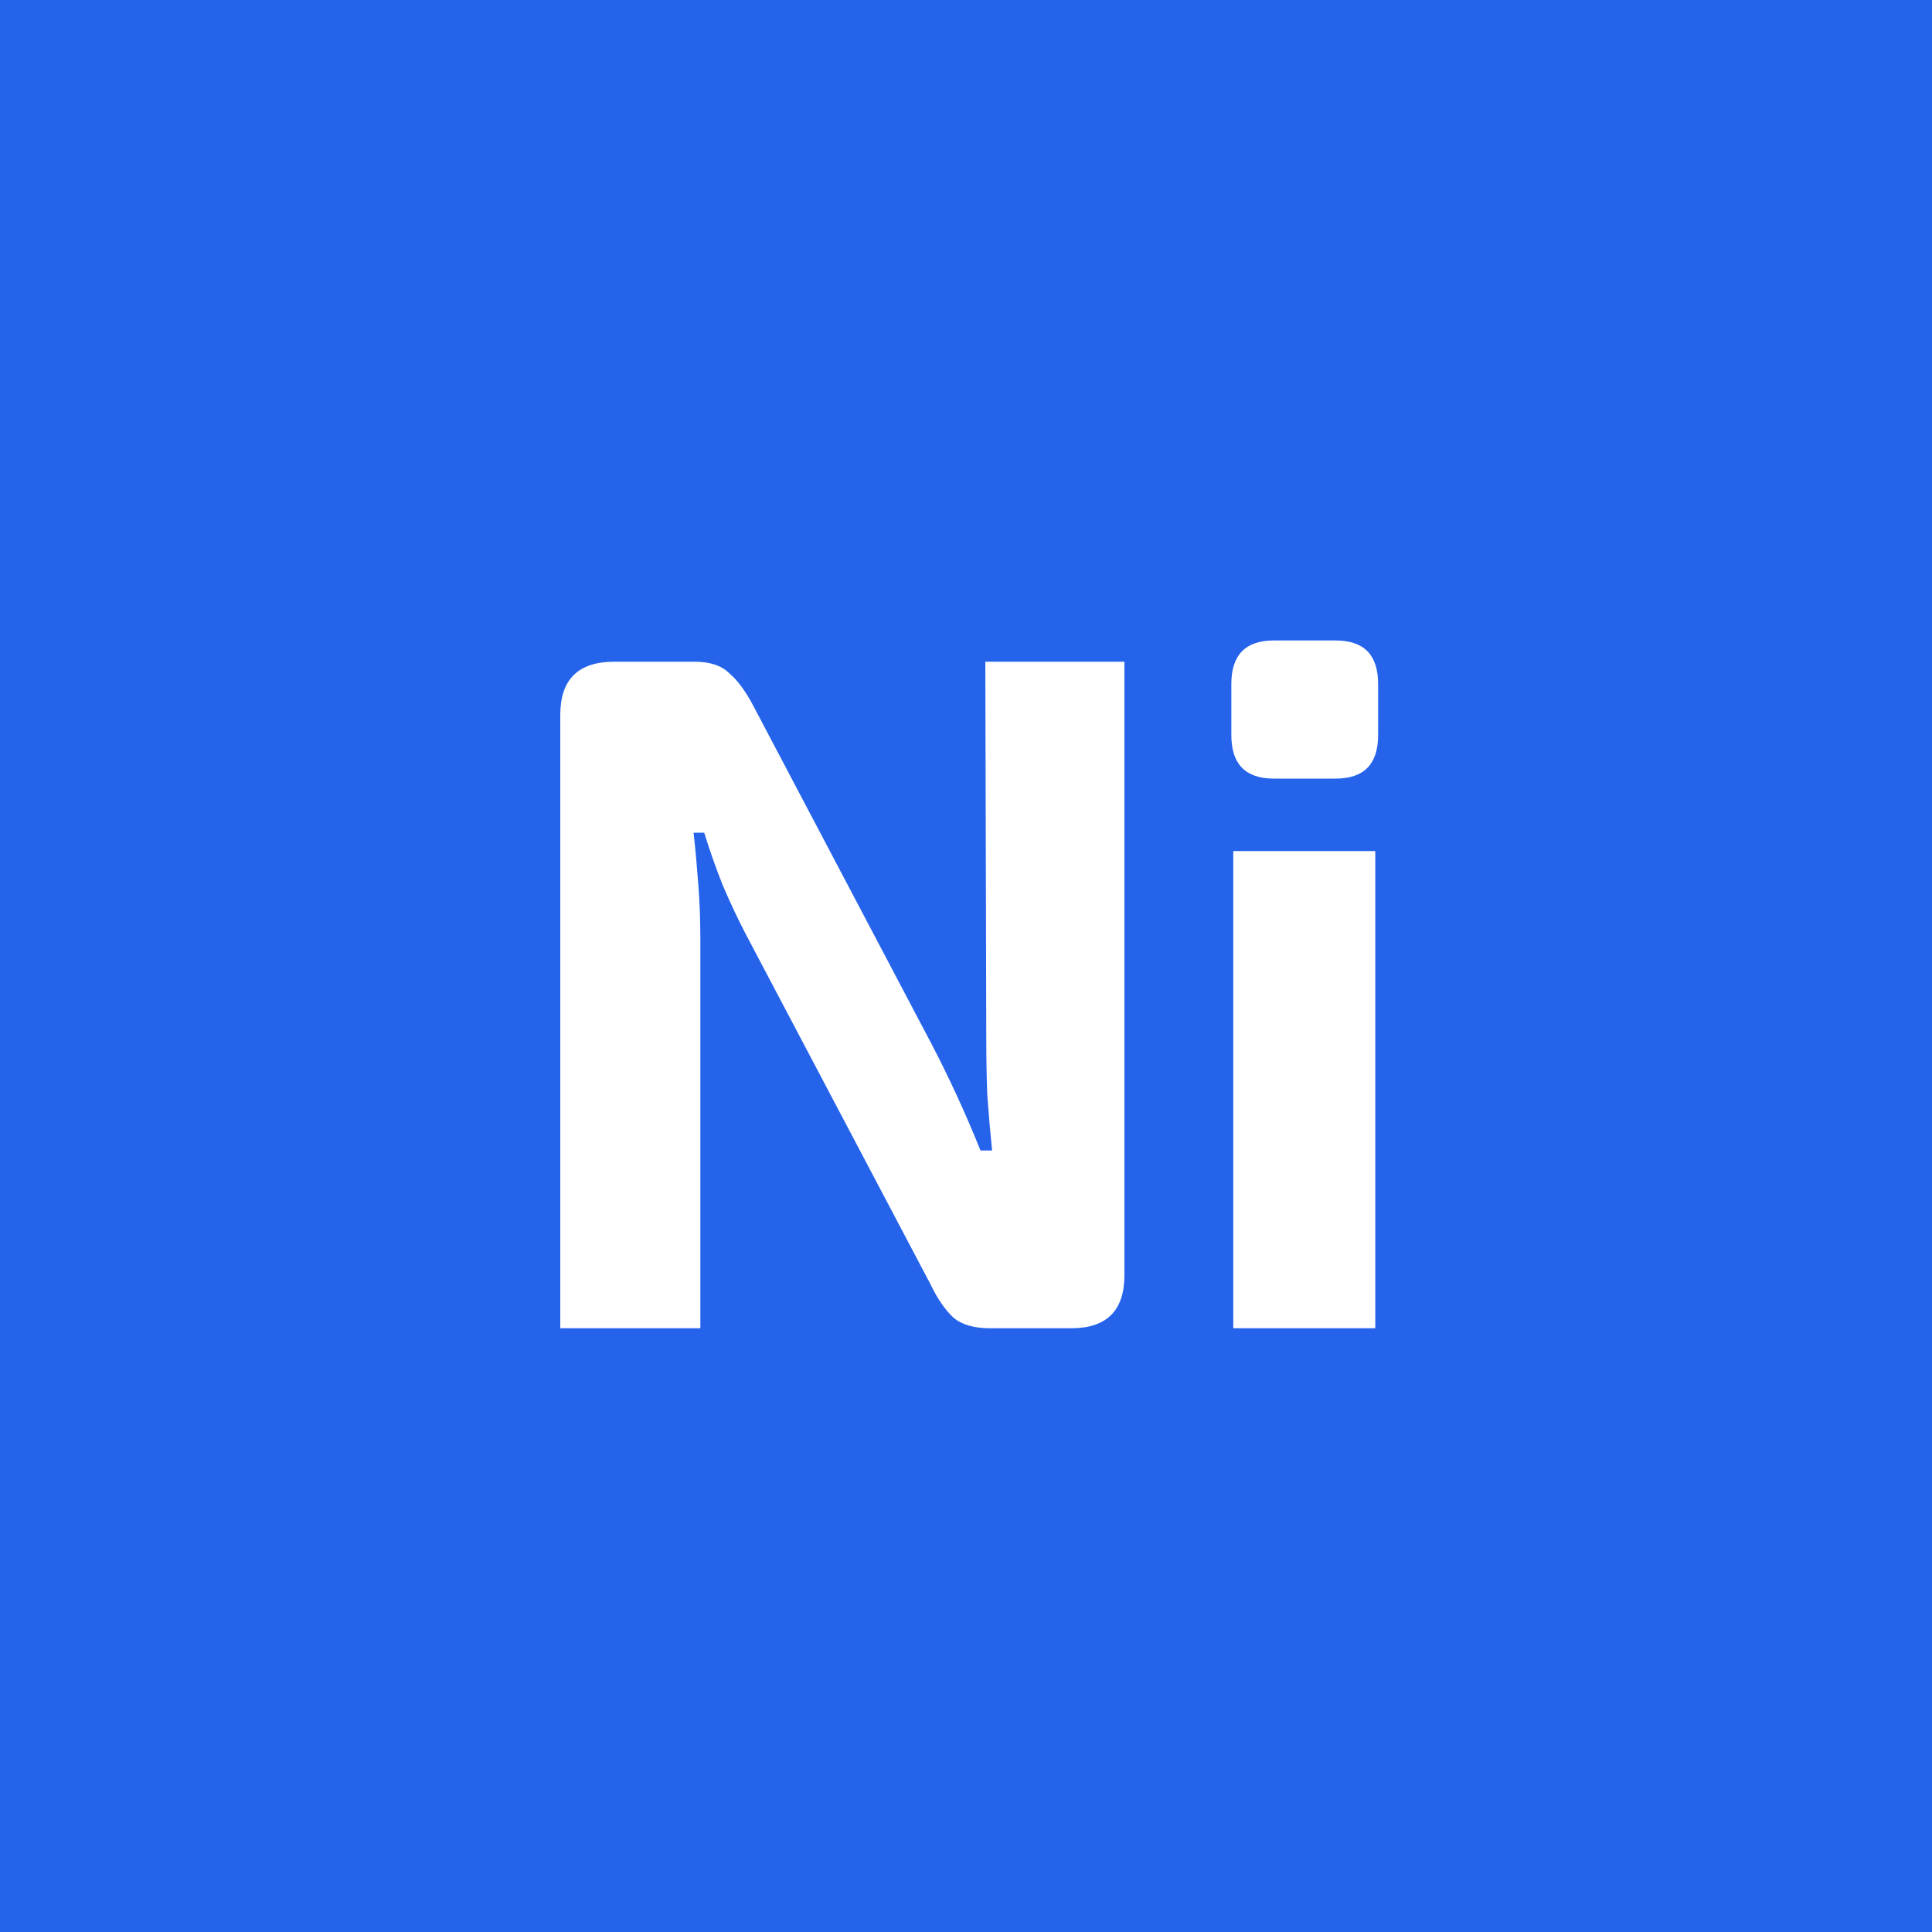
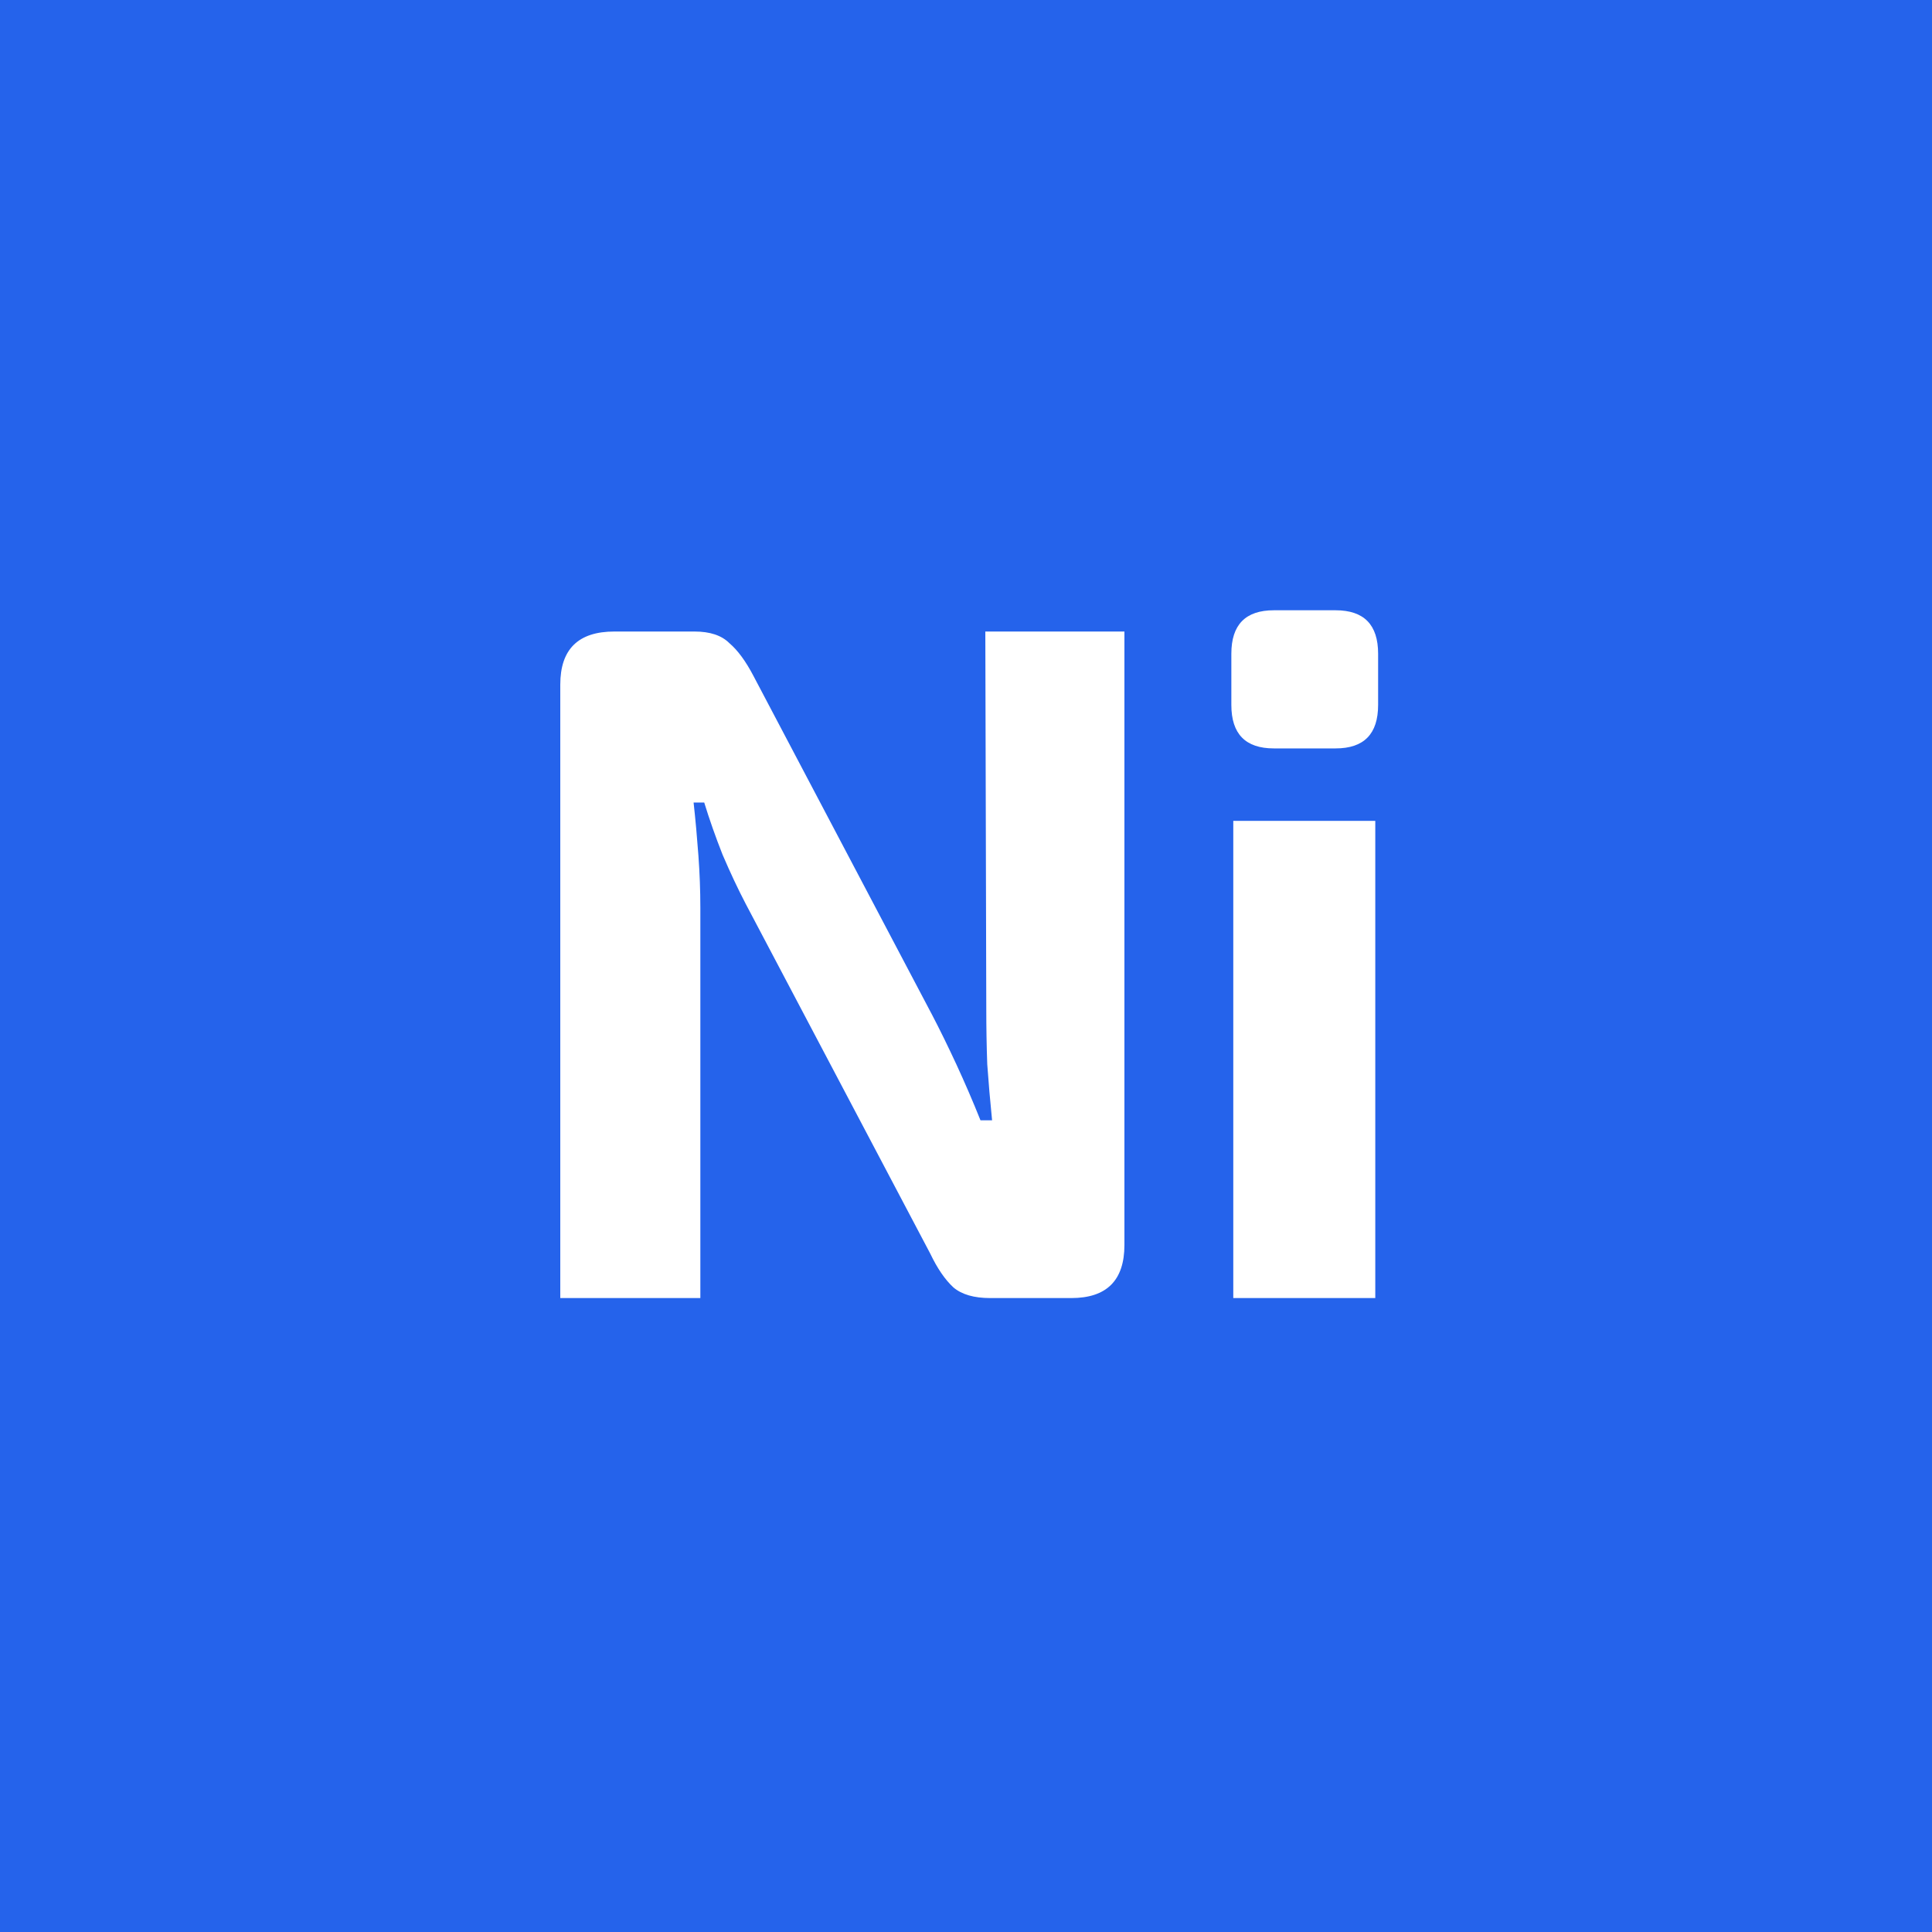
<svg xmlns="http://www.w3.org/2000/svg" width="32" height="32" viewBox="0 0 32 32" fill="none">
  <rect width="32" height="32" fill="#2563EB" />
-   <path d="M18.624 10.96V21.12C18.624 21.707 18.33 22 17.744 22H16.4C16.133 22 15.93 21.941 15.792 21.824C15.653 21.696 15.525 21.509 15.408 21.264L12.352 15.472C12.224 15.227 12.096 14.955 11.968 14.656C11.85 14.357 11.749 14.069 11.664 13.792H11.488C11.52 14.08 11.546 14.373 11.568 14.672C11.589 14.96 11.6 15.248 11.6 15.536V22H9.28V11.84C9.28 11.253 9.578 10.96 10.176 10.96H11.504C11.76 10.96 11.952 11.024 12.08 11.152C12.218 11.269 12.352 11.451 12.48 11.696L15.44 17.312C15.568 17.557 15.701 17.829 15.84 18.128C15.978 18.427 16.112 18.736 16.24 19.056H16.432C16.4 18.736 16.373 18.427 16.352 18.128C16.341 17.819 16.336 17.515 16.336 17.216L16.32 10.96H18.624ZM22.779 14.096V22H20.427V14.096H22.779ZM22.122 10.608C22.592 10.608 22.826 10.848 22.826 11.328V12.176C22.826 12.656 22.592 12.896 22.122 12.896H21.099C20.629 12.896 20.395 12.656 20.395 12.176V11.328C20.395 10.848 20.629 10.608 21.099 10.608H22.122Z" fill="white" />
+   <path d="M18.624 10.46V20.62C18.624 21.207 18.33 21.5 17.744 21.5H16.4C16.133 21.5 15.93 21.441 15.792 21.324C15.653 21.196 15.525 21.009 15.408 20.764L12.352 14.972C12.224 14.727 12.096 14.455 11.968 14.156C11.85 13.857 11.749 13.569 11.664 13.292H11.488C11.52 13.58 11.546 13.873 11.568 14.172C11.589 14.46 11.6 14.748 11.6 15.036V21.5H9.28V11.34C9.28 10.753 9.578 10.46 10.176 10.46H11.504C11.76 10.46 11.952 10.524 12.08 10.652C12.218 10.769 12.352 10.951 12.48 11.196L15.44 16.812C15.568 17.057 15.701 17.329 15.84 17.628C15.978 17.927 16.112 18.236 16.24 18.556H16.432C16.4 18.236 16.373 17.927 16.352 17.628C16.341 17.319 16.336 17.015 16.336 16.716L16.32 10.46H18.624ZM22.779 13.596V21.5H20.427V13.596H22.779ZM22.122 10.108C22.592 10.108 22.826 10.348 22.826 10.828V11.676C22.826 12.156 22.592 12.396 22.122 12.396H21.099C20.629 12.396 20.395 12.156 20.395 11.676V10.828C20.395 10.348 20.629 10.108 21.099 10.108H22.122Z" fill="white" />
</svg>
